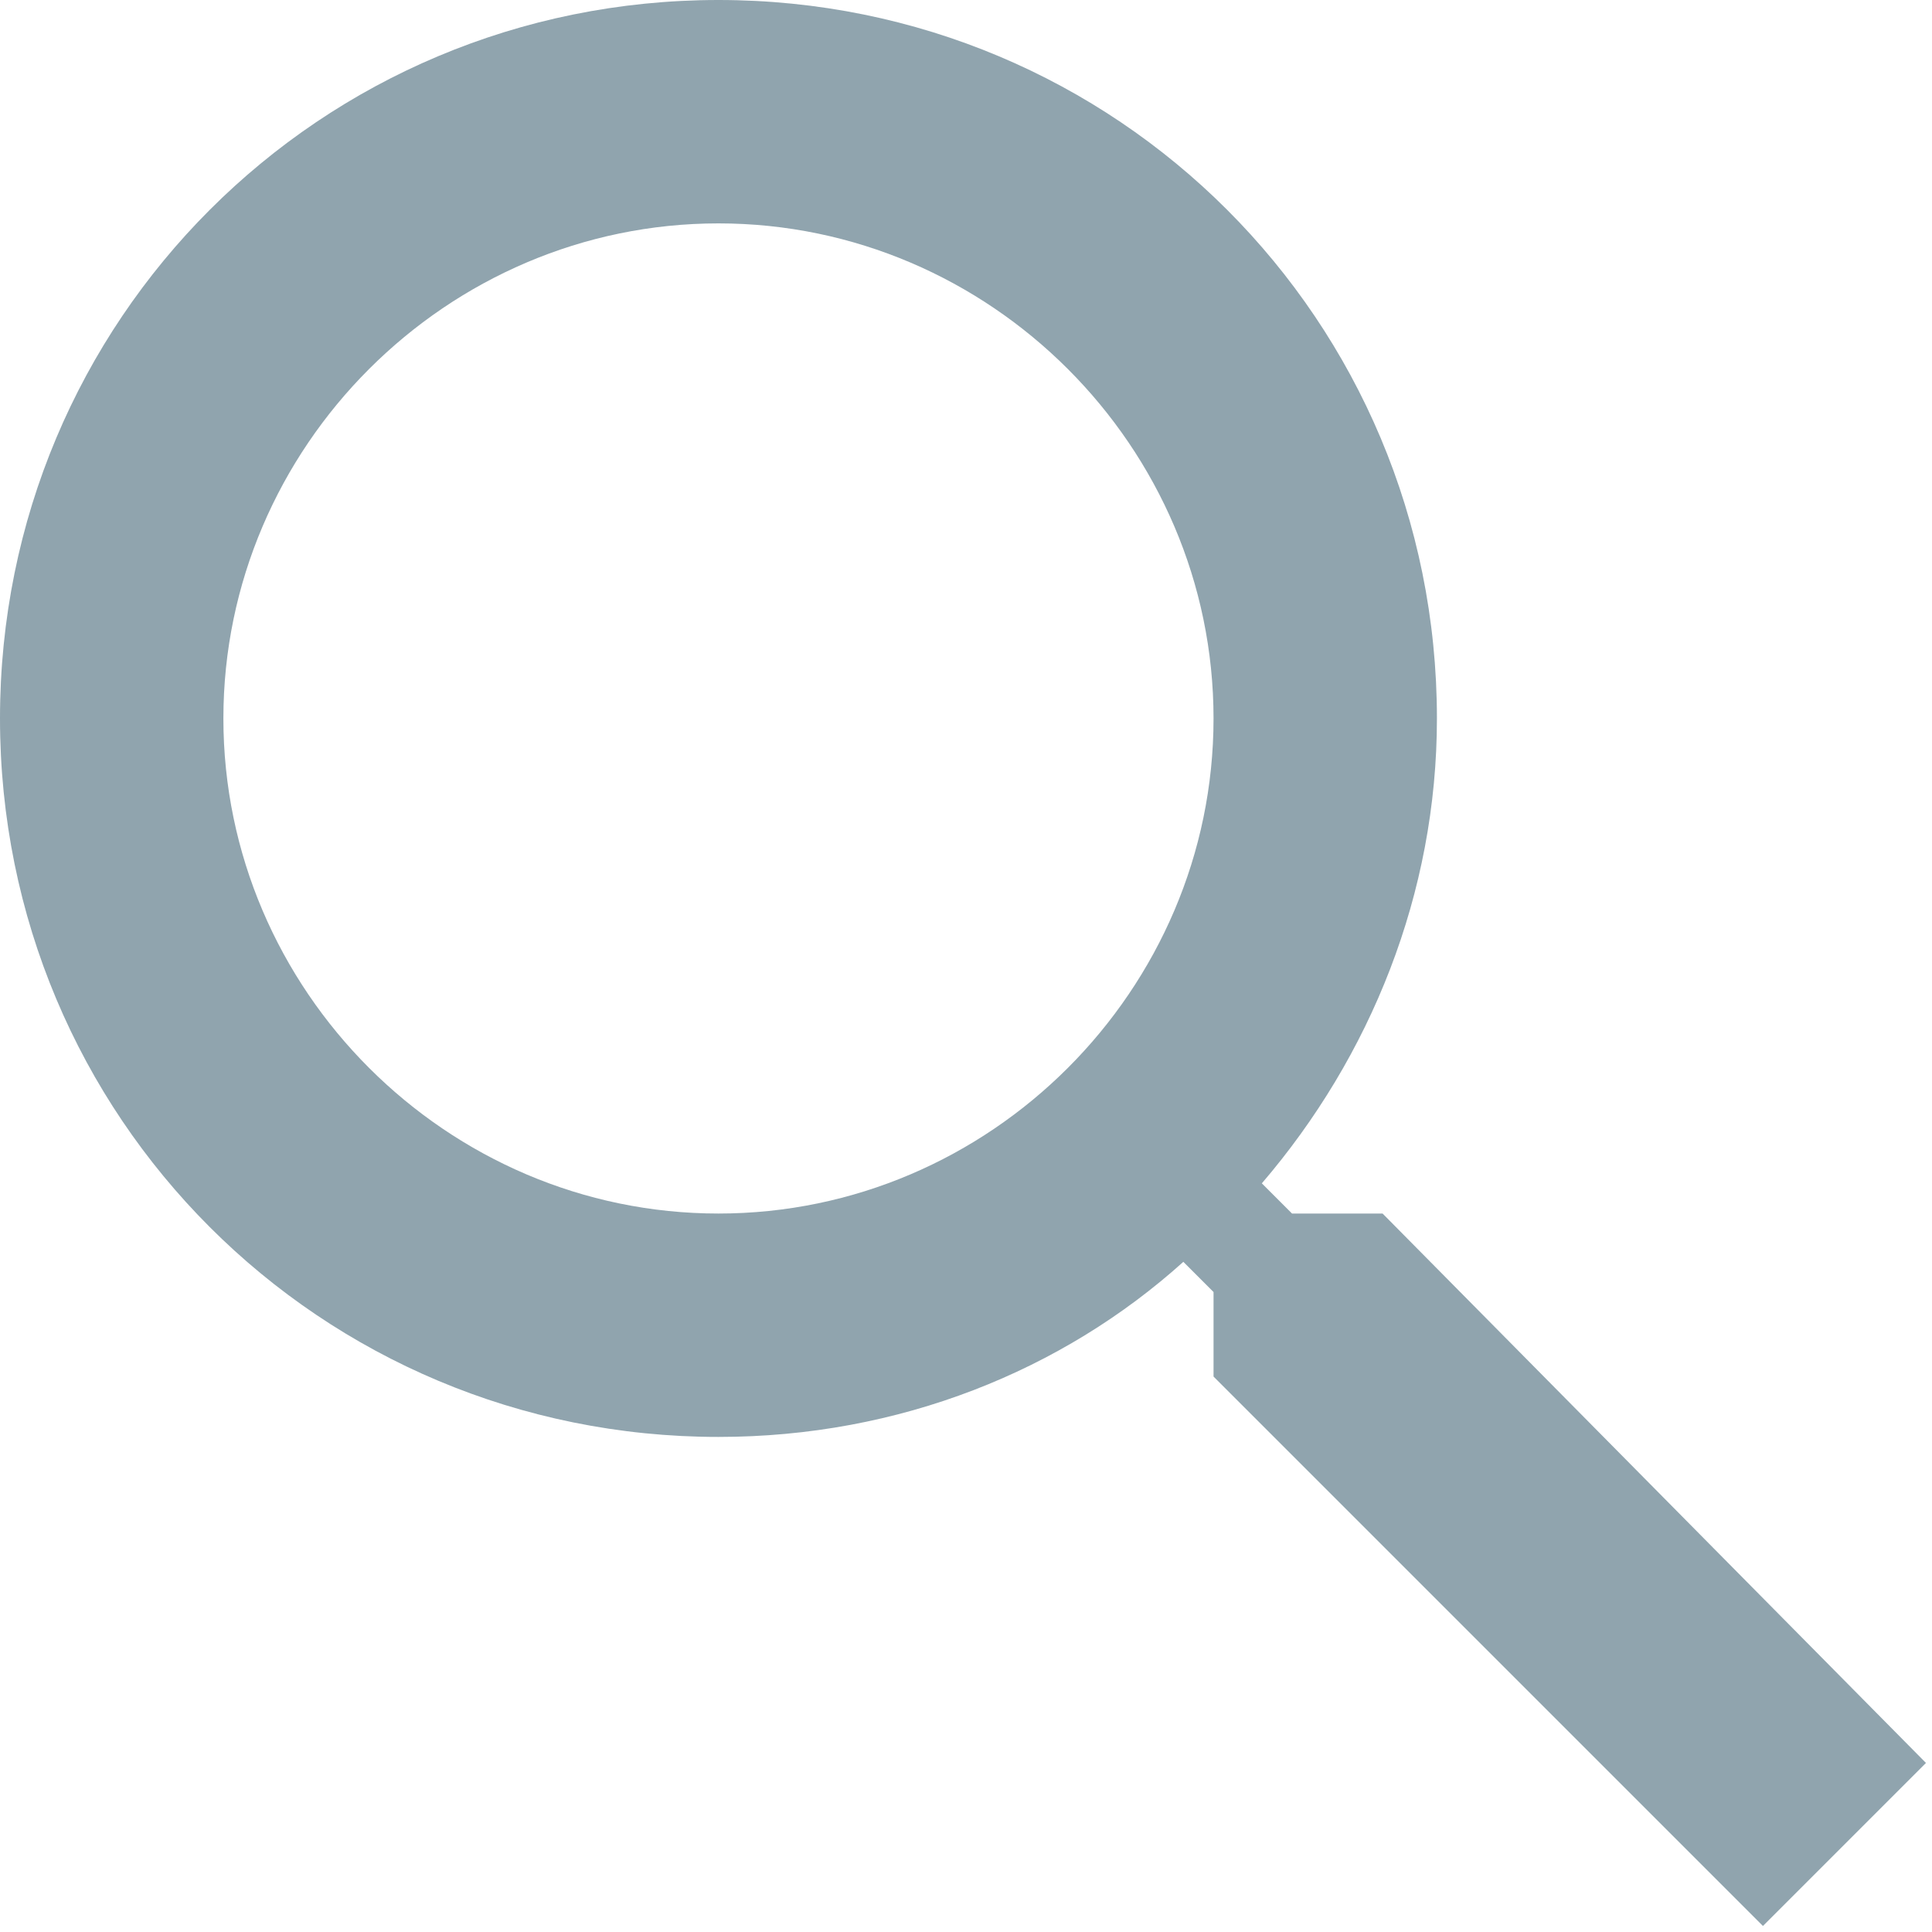
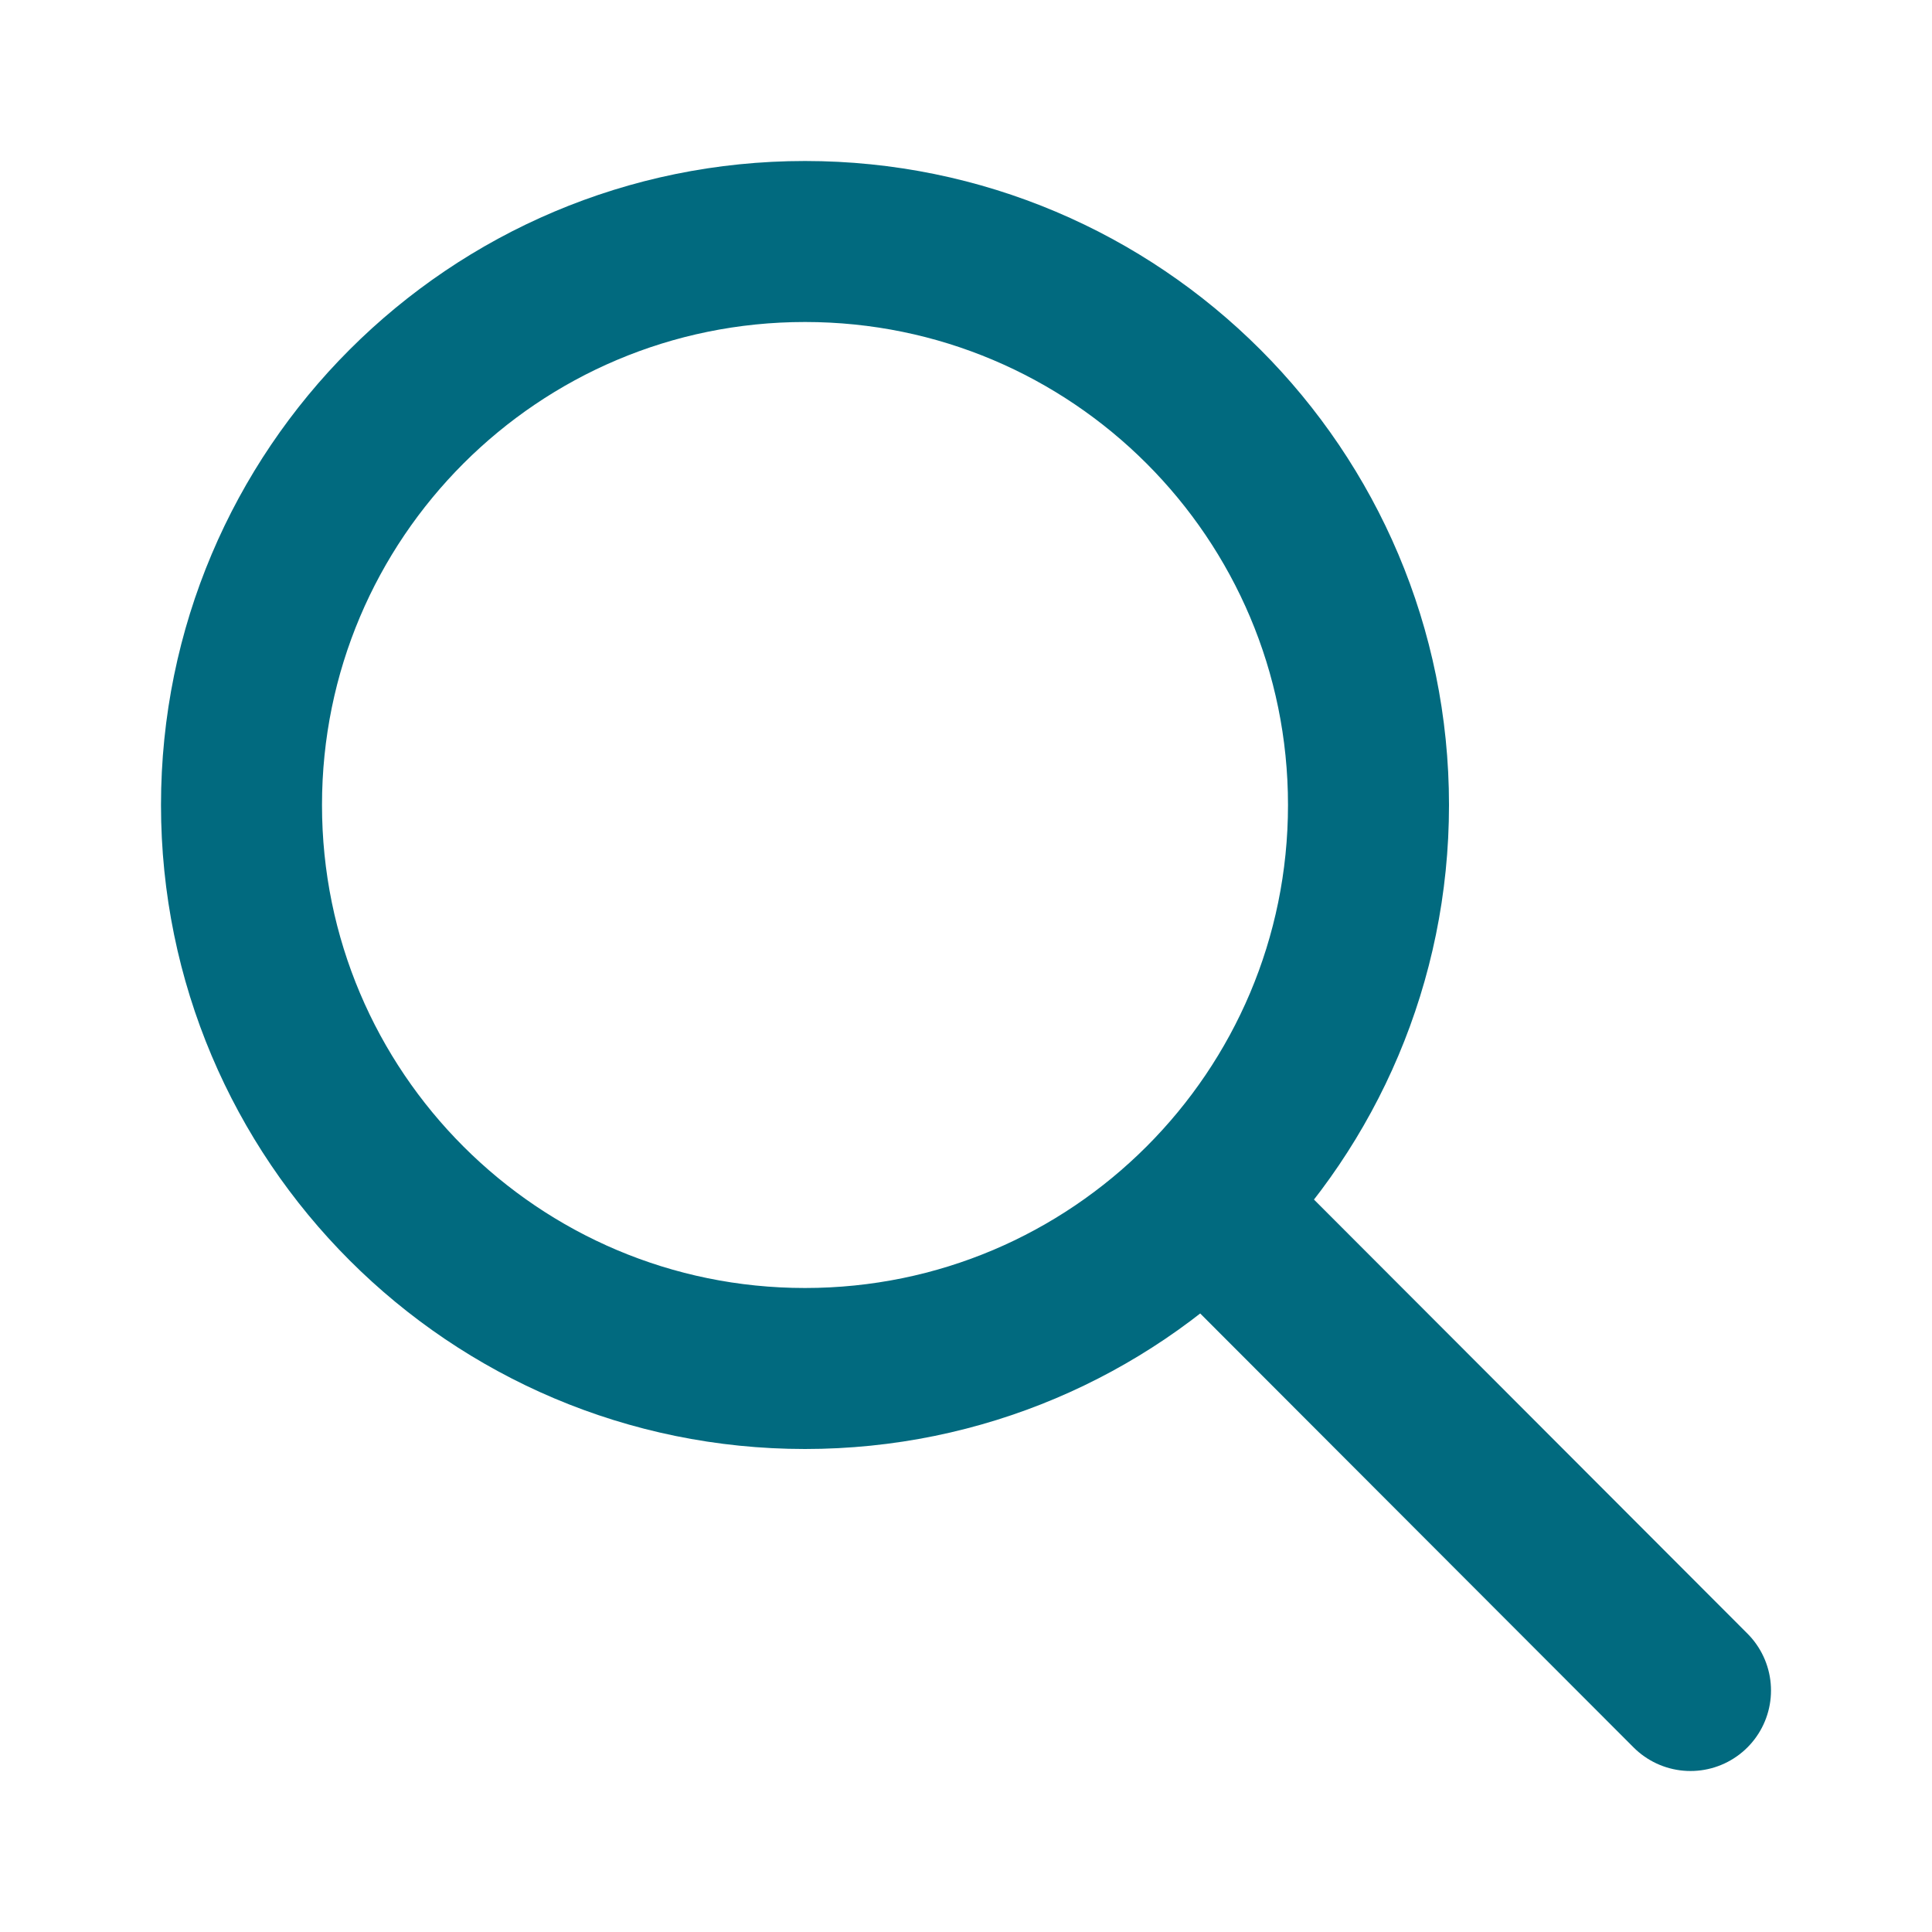
- <svg xmlns="http://www.w3.org/2000/svg" viewBox="0 0 32 32">
-   <path fill="#90A4AE" d="M22.9,20.1h-1.5l-0.5-0.5c1.8-2.1,2.9-4.8,2.9-7.7C23.8,5.3,18.5,0,11.9,0S0,5.3,0,11.9s5.3,11.9,11.9,11.9   c3,0,5.7-1.1,7.7-2.9l0.5,0.5v1.4l9.1,9.1l2.7-2.7L22.9,20.1z M11.9,20.1c-4.5,0-8.2-3.7-8.2-8.2s3.7-8.2,8.2-8.2s8.2,3.7,8.2,8.2   S16.4,20.1,11.9,20.1z" />
+ <svg xmlns="http://www.w3.org/2000/svg" width="800px" height="800px" viewBox="0 0 24 24" fill="none">
+   <g id="SVGRepo_bgCarrier" stroke-width="0" />
+   <g id="SVGRepo_tracerCarrier" stroke-linecap="round" stroke-linejoin="round" />
+   <g id="SVGRepo_iconCarrier">
+     <path d="M14.954 14.946L21 21M17 10C17 13.866 13.866 17 10 17C6.134 17 3 13.866 3 10C3 6.134 6.134 3 10 3C13.866 3 17 6.134 17 10Z" stroke="#016a7f" stroke-width="2" stroke-linecap="round" stroke-linejoin="round" />
+   </g>
</svg>
